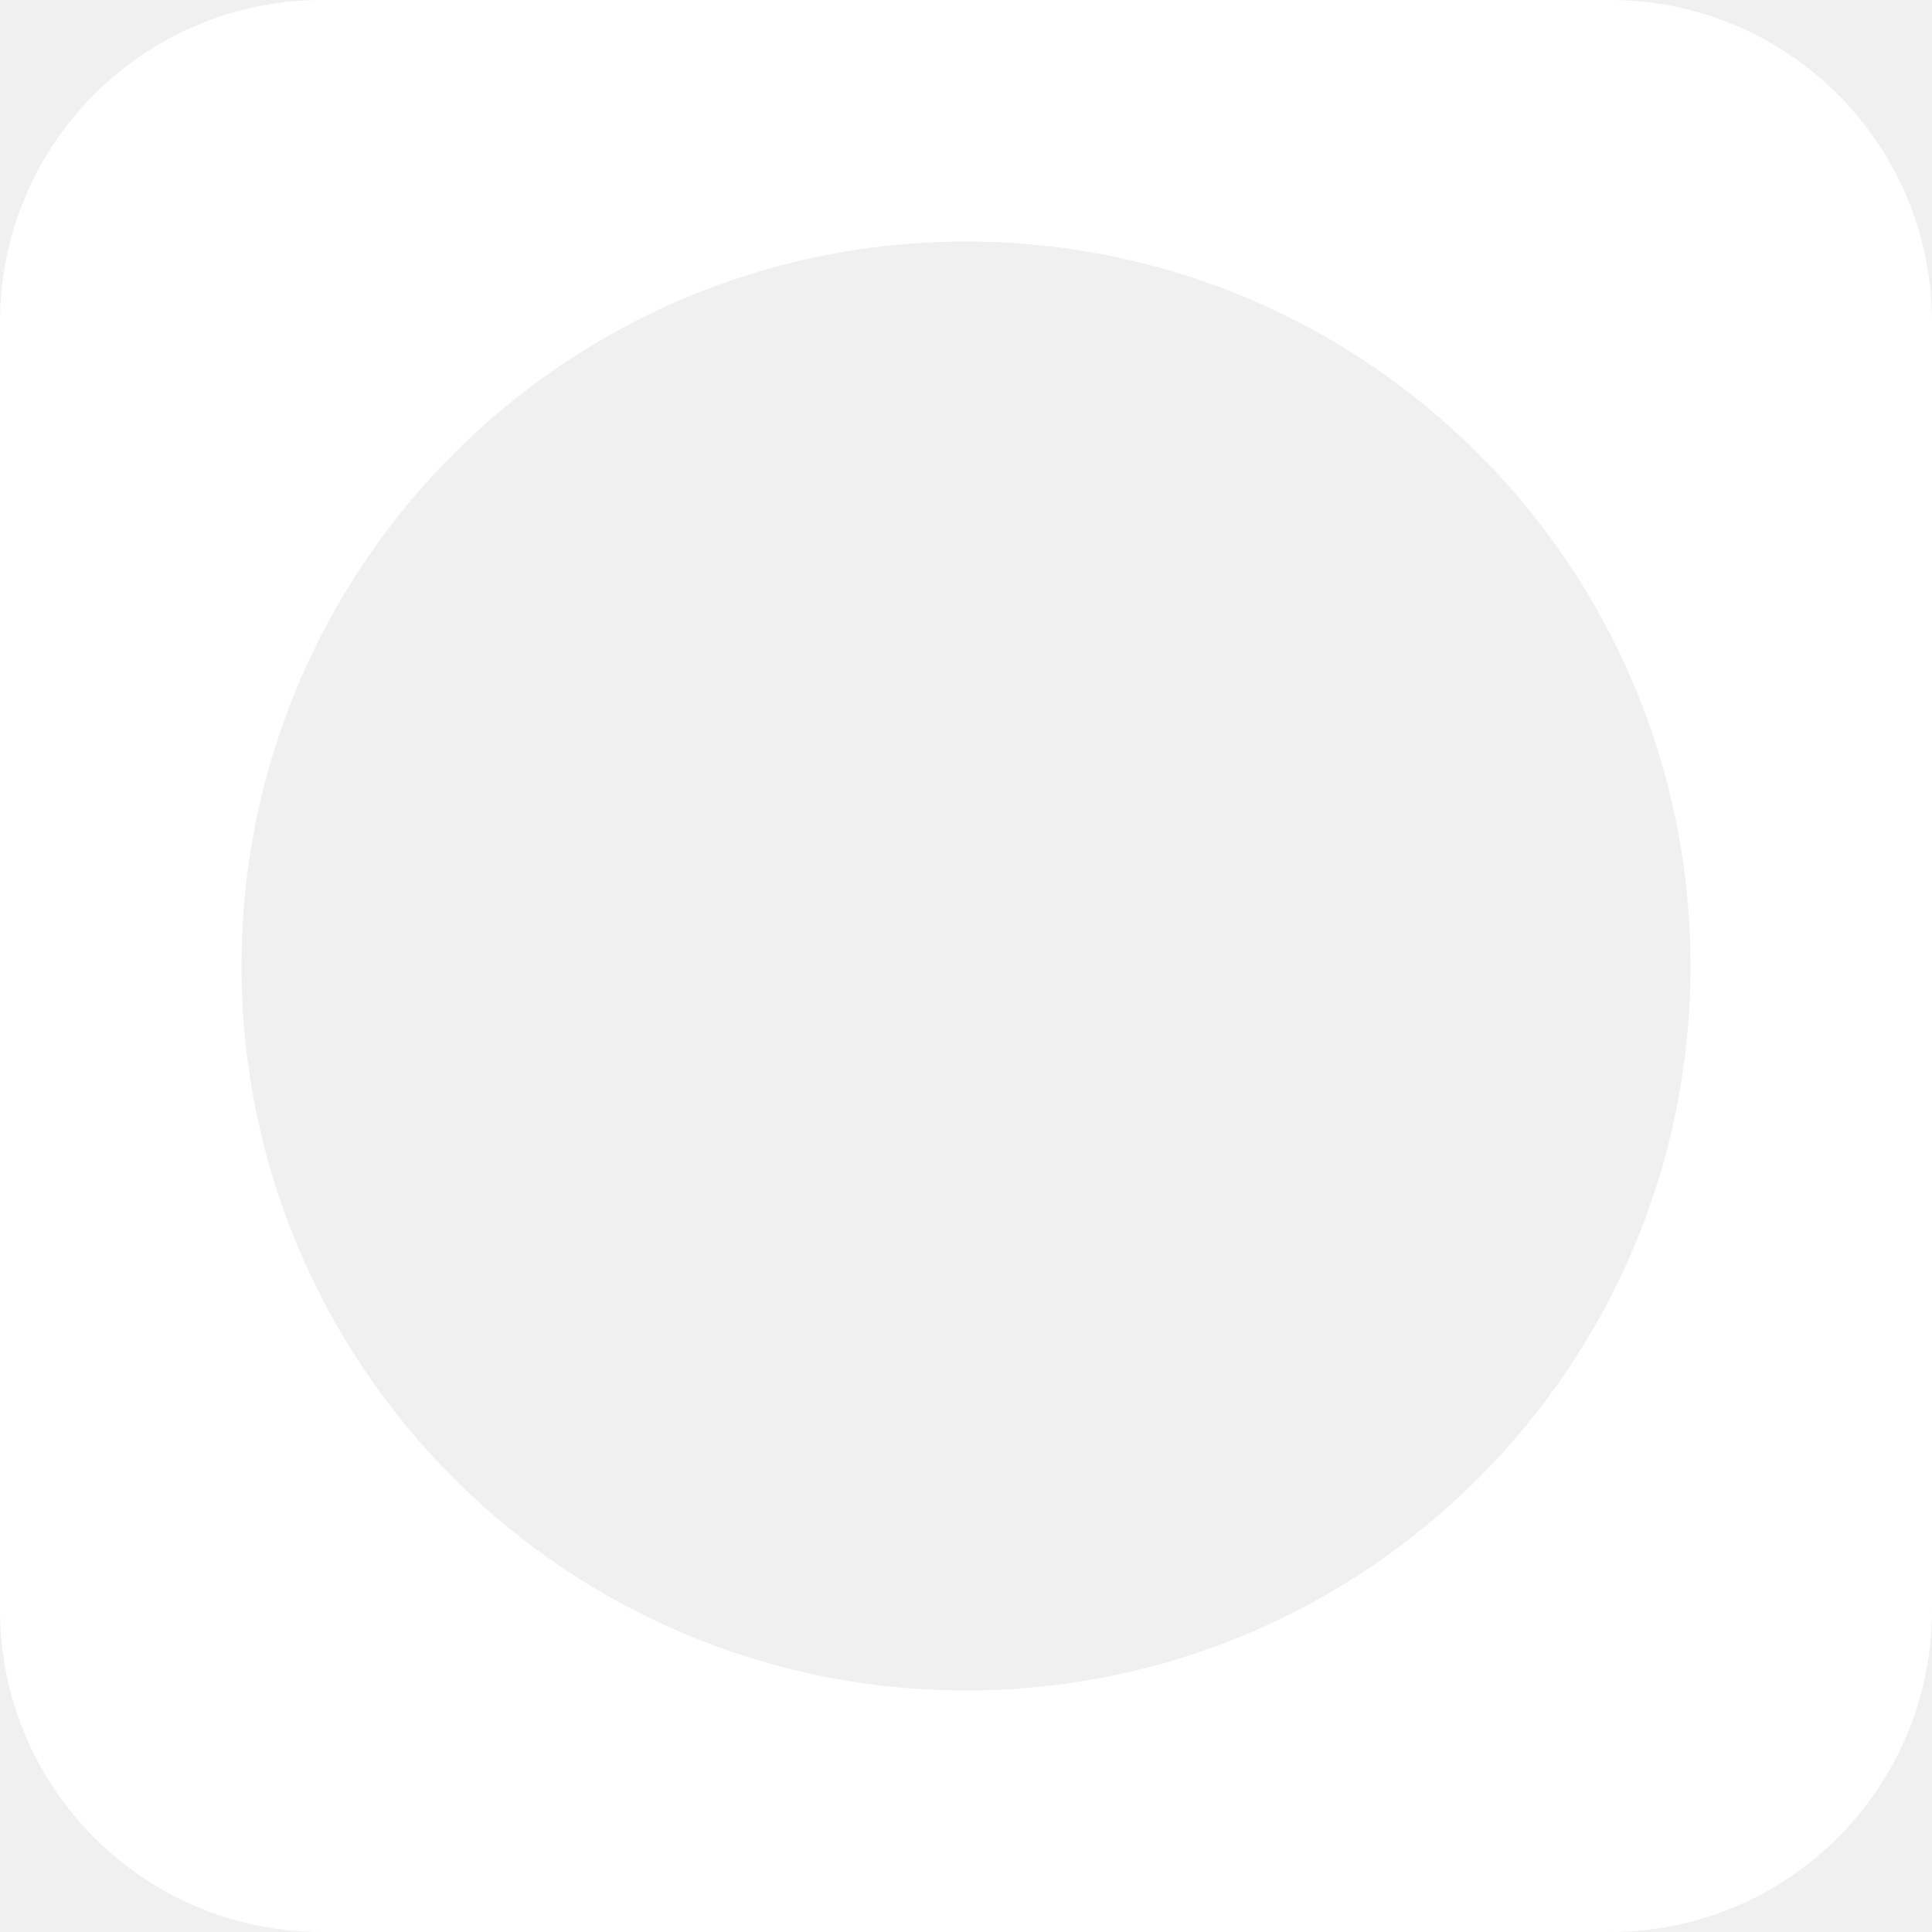
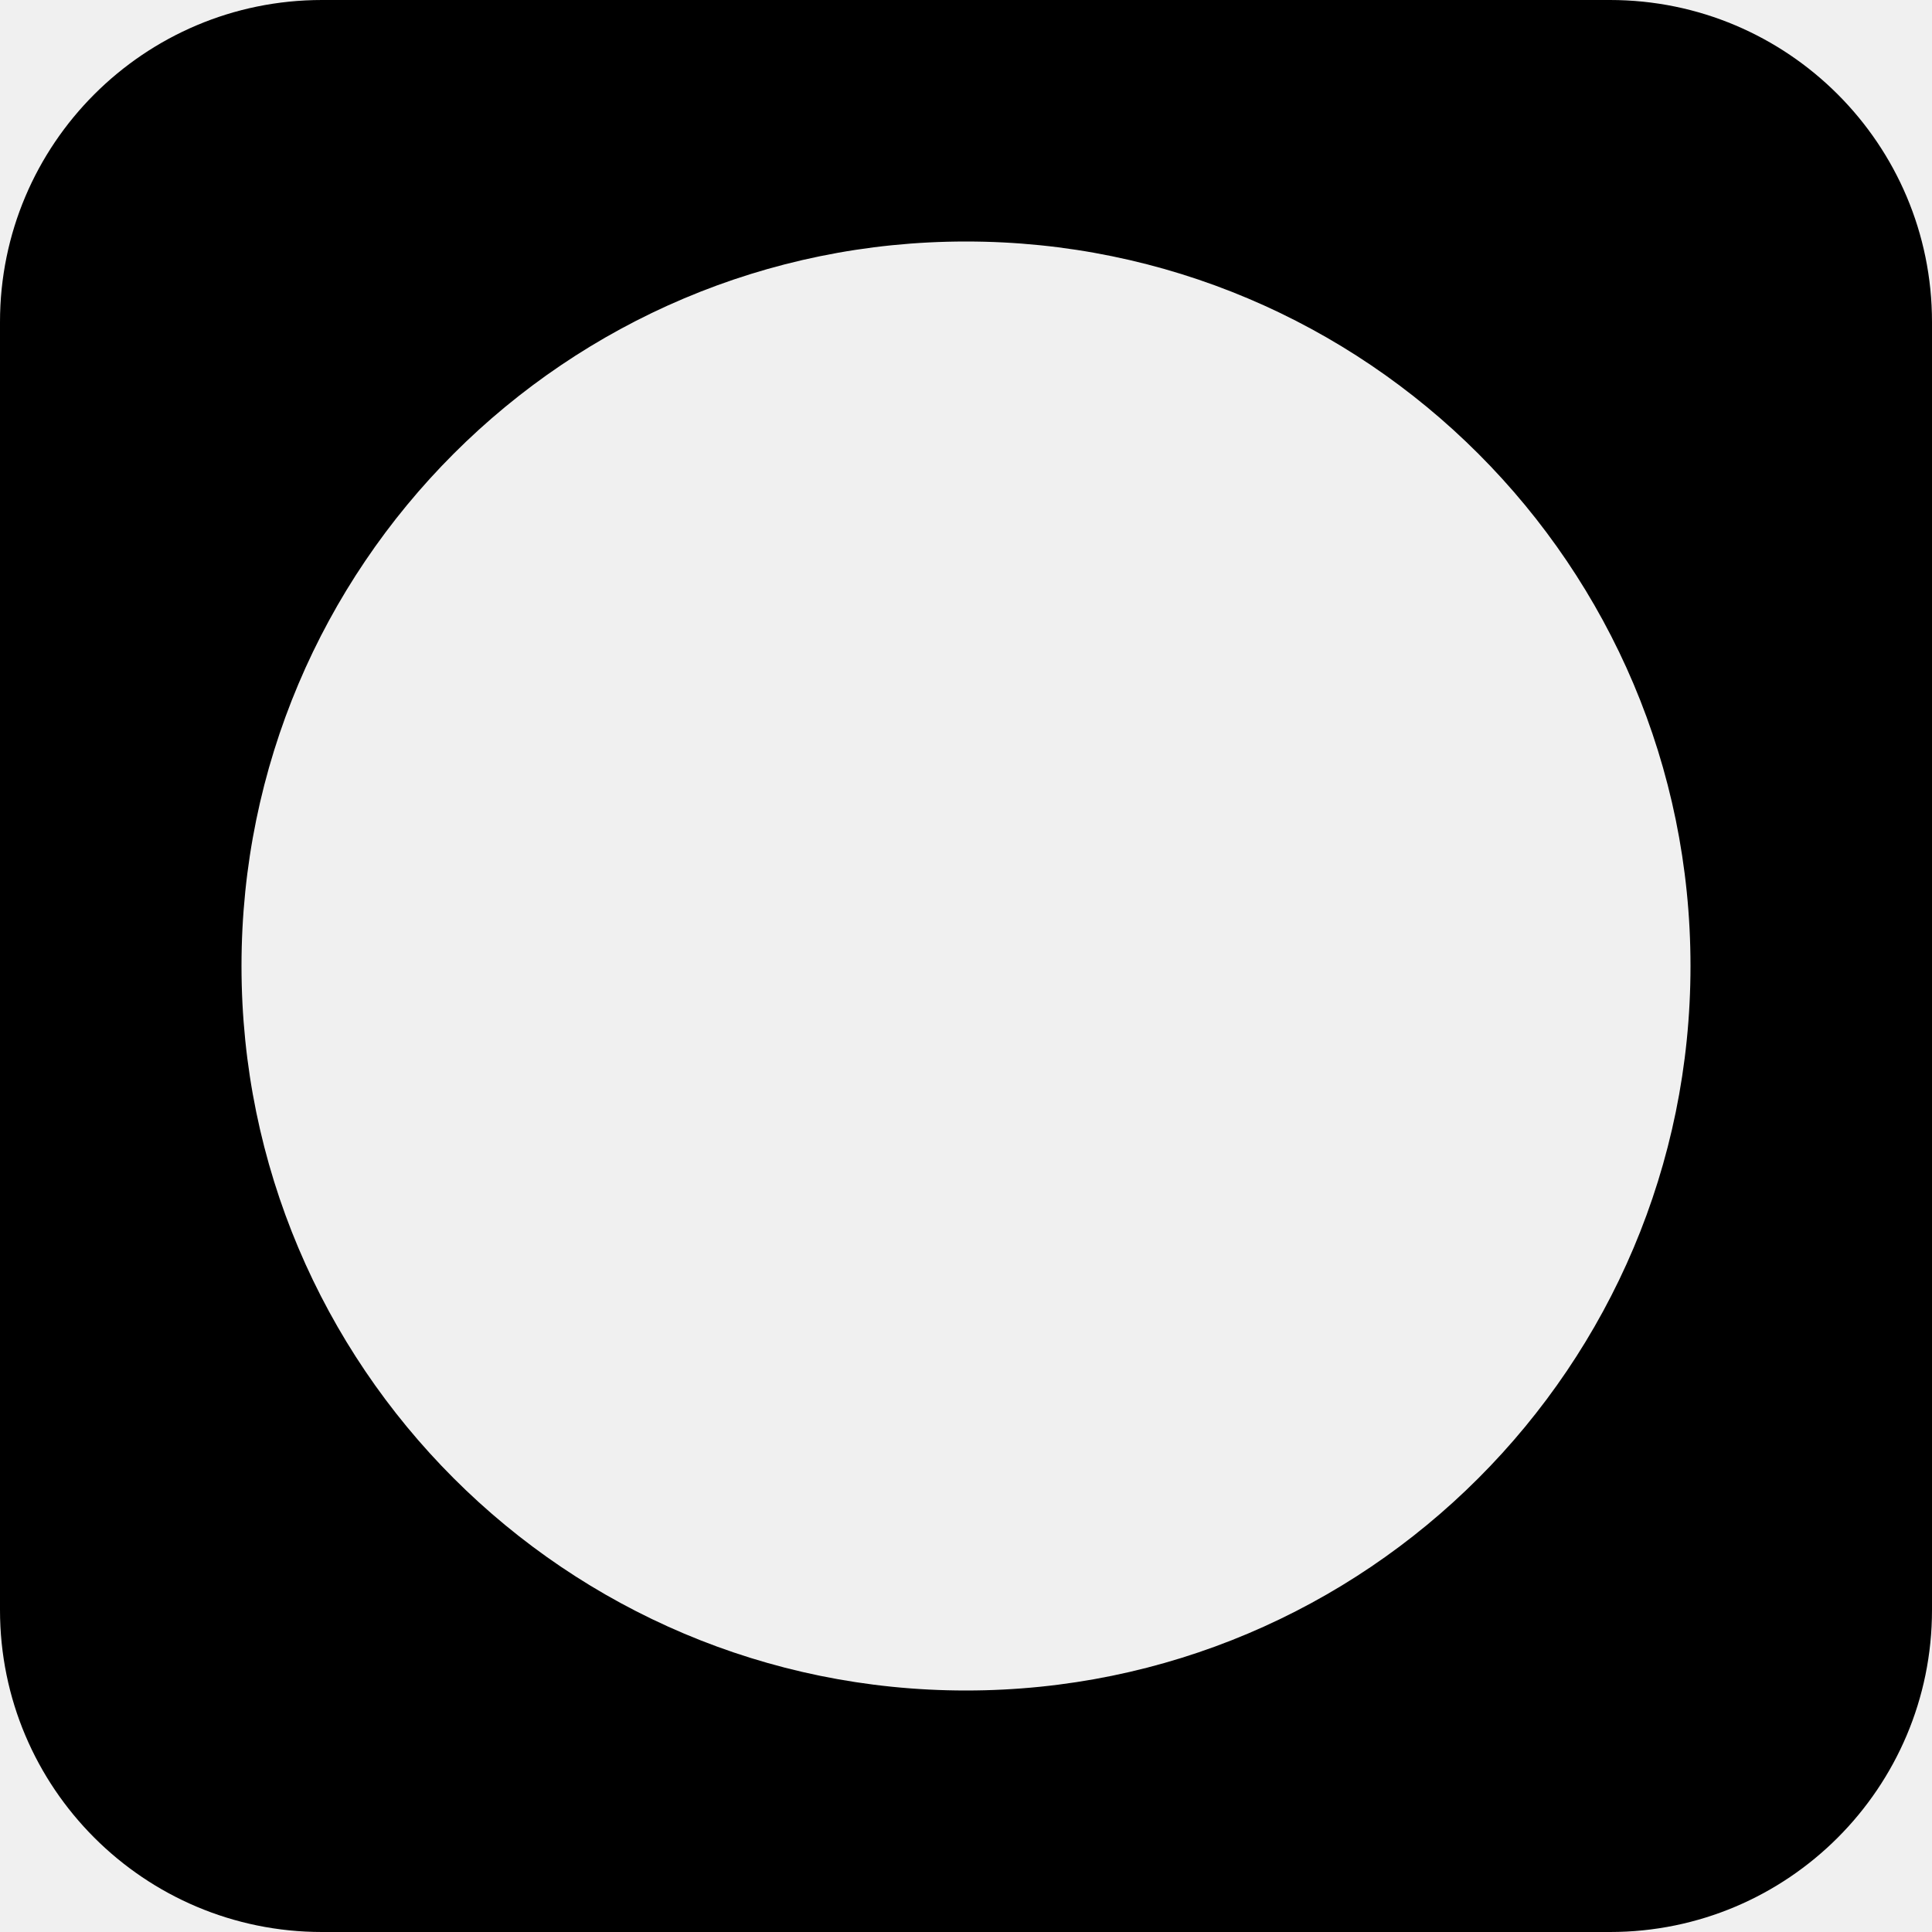
<svg xmlns="http://www.w3.org/2000/svg" width="24" height="24" fill="none">
-   <g clip-path="url(#a)">
-     <path fill="#fff" fill-rule="evenodd" d="M4 0a4 4 0 0 0-4 4v16a4 4 0 0 0 4 4h16a4 4 0 0 0 4-4V4a4 4 0 0 0-4-4H4Zm8 21a9 9 0 1 0 0-18 9 9 0 0 0 0 18Z" clip-rule="evenodd" />
-   </g>
-   <defs>
-     <clipPath id="a">
-       <path fill="#fff" d="M0 0h24v24H0z" />
-     </clipPath>
-   </defs>
+   <path fill="#000000" fill-rule="evenodd" d="M4 0a4 4 0 0 0-4 4v16a4 4 0 0 0 4 4h16a4 4 0 0 0 4-4V4a4 4 0 0 0-4-4H4Zm8 21a9 9 0 1 0 0-18 9 9 0 0 0 0 18Z" clip-rule="evenodd" />
</svg>
